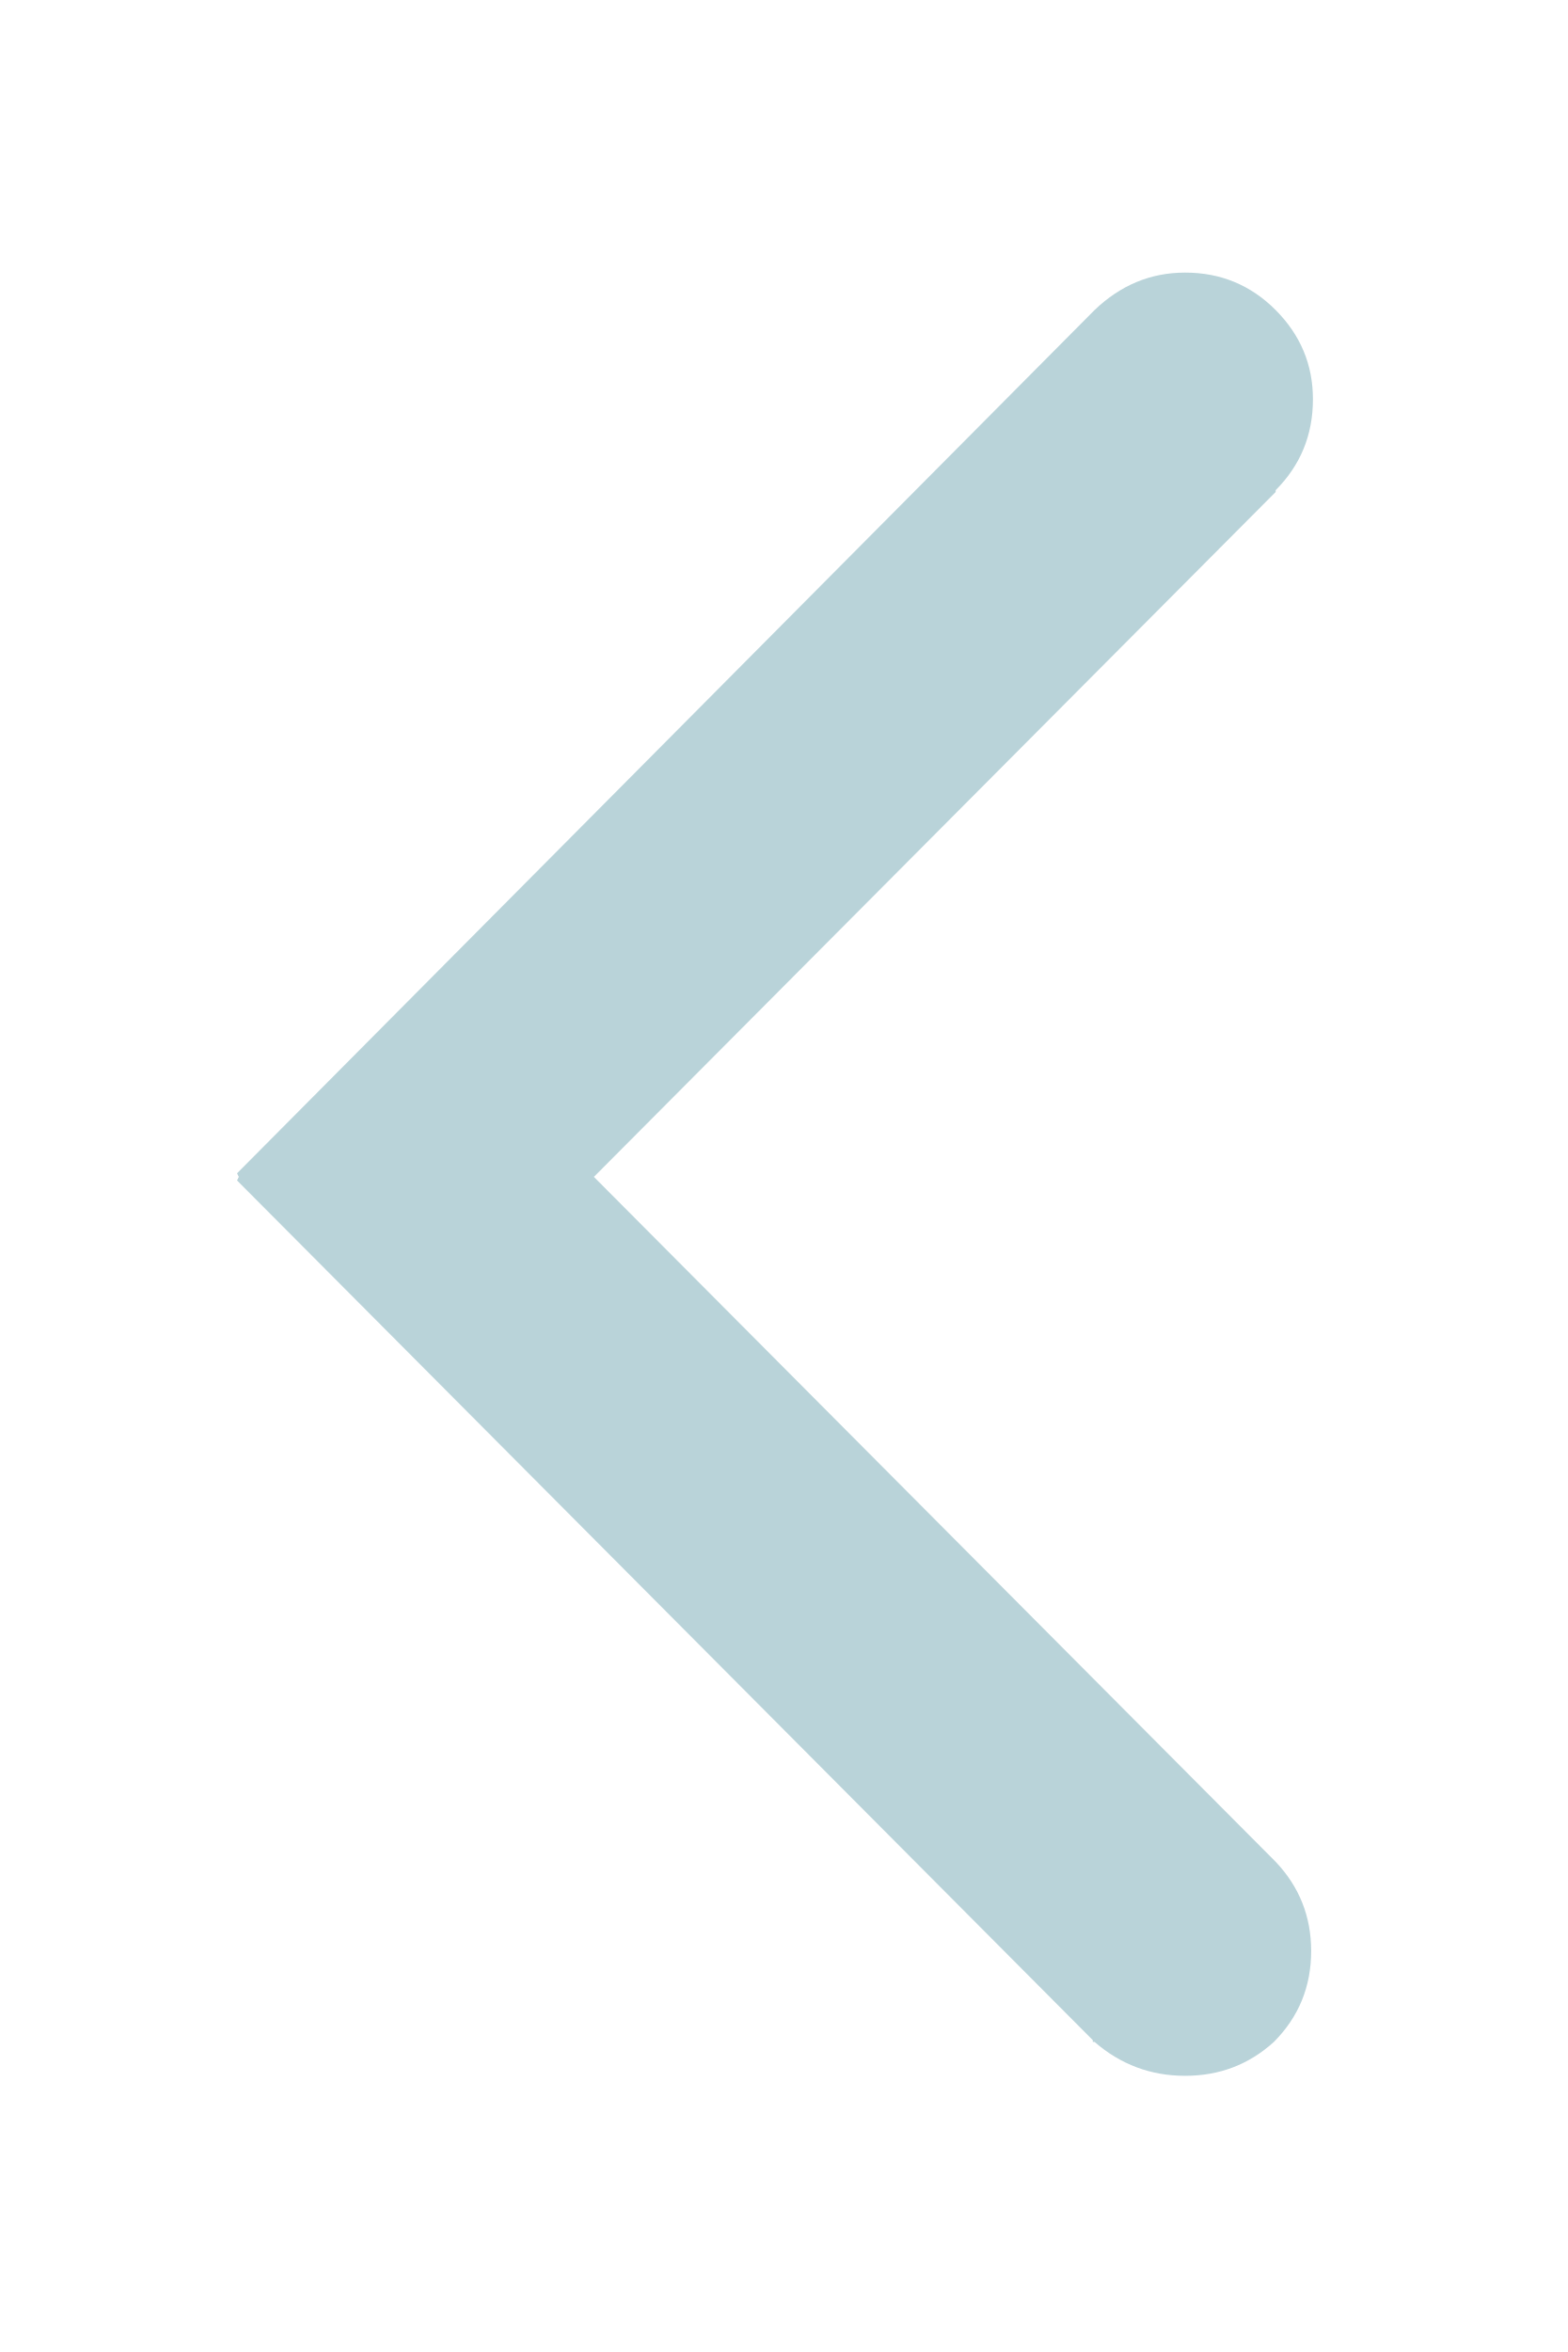
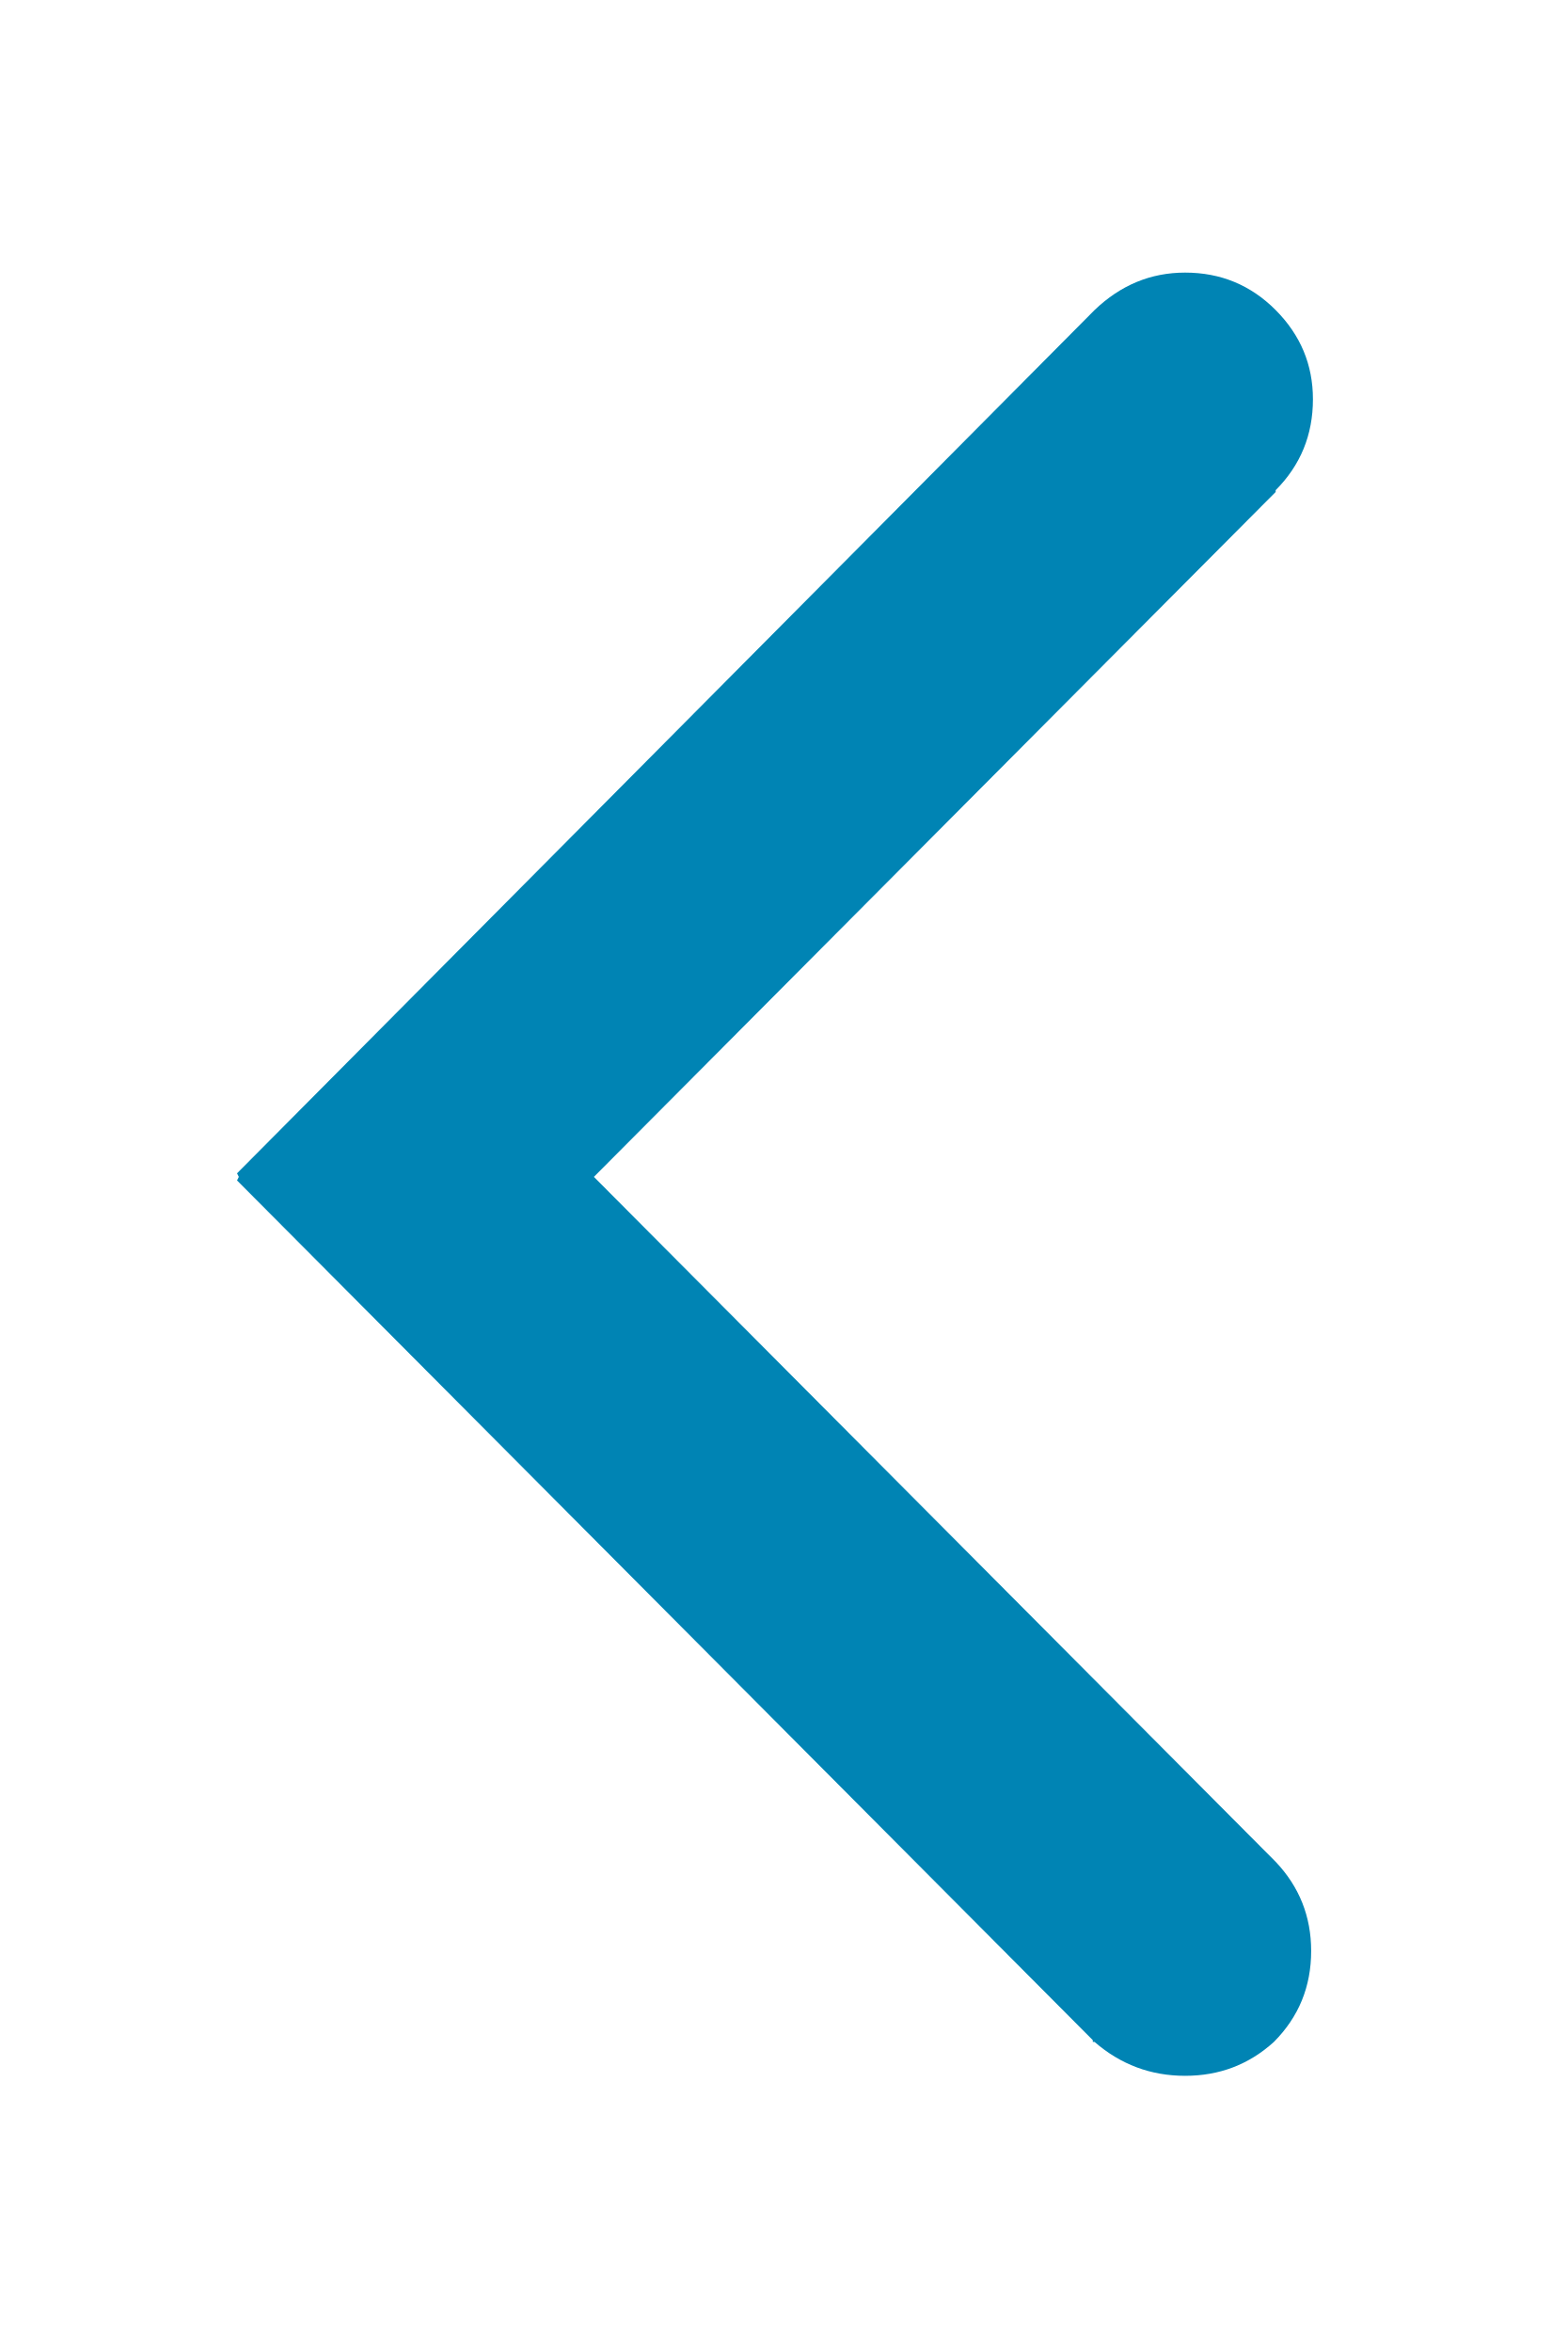
<svg xmlns="http://www.w3.org/2000/svg" id="Scene_1" image-rendering="auto" baseProfile="basic" version="1.1" x="0px" y="0px" width="20" height="30" viewBox="0 0 20 30">
  <g id="Scene 1_0.0">
    <g transform="matrix(0 -0.455 -0.453 0 16.75 26.5)">
-       <path fill="#b9d3d9" d="M44.5,1.05L44.45,1.05 25.25,20.25 6.05,1.05Q5,0.05 3.55,0.05 2.05,0.05 1,1.1 0.05,2.15 0.05,3.6 0.05,5.05 1,6.15L1,6.2 1.05,6.2 25.15,30.3 25.25,30.25 25.35,30.3 49.55,6.15Q50.6,5.05 50.6,3.6 50.6,2.1 49.55,1.05 48.5,0 47.05,0 45.55,0 44.5,1.05" />
+       <path fill="#0084b4" d="M44.5,1.05L44.45,1.05 25.25,20.25 6.05,1.05Q5,0.05 3.55,0.05 2.05,0.05 1,1.1 0.05,2.15 0.05,3.6 0.05,5.05 1,6.15L1,6.2 1.05,6.2 25.15,30.3 25.25,30.25 25.35,30.3 49.55,6.15Q50.6,5.05 50.6,3.6 50.6,2.1 49.55,1.05 48.5,0 47.05,0 45.55,0 44.5,1.05" />
    </g>
  </g>
  <defs />
</svg>
